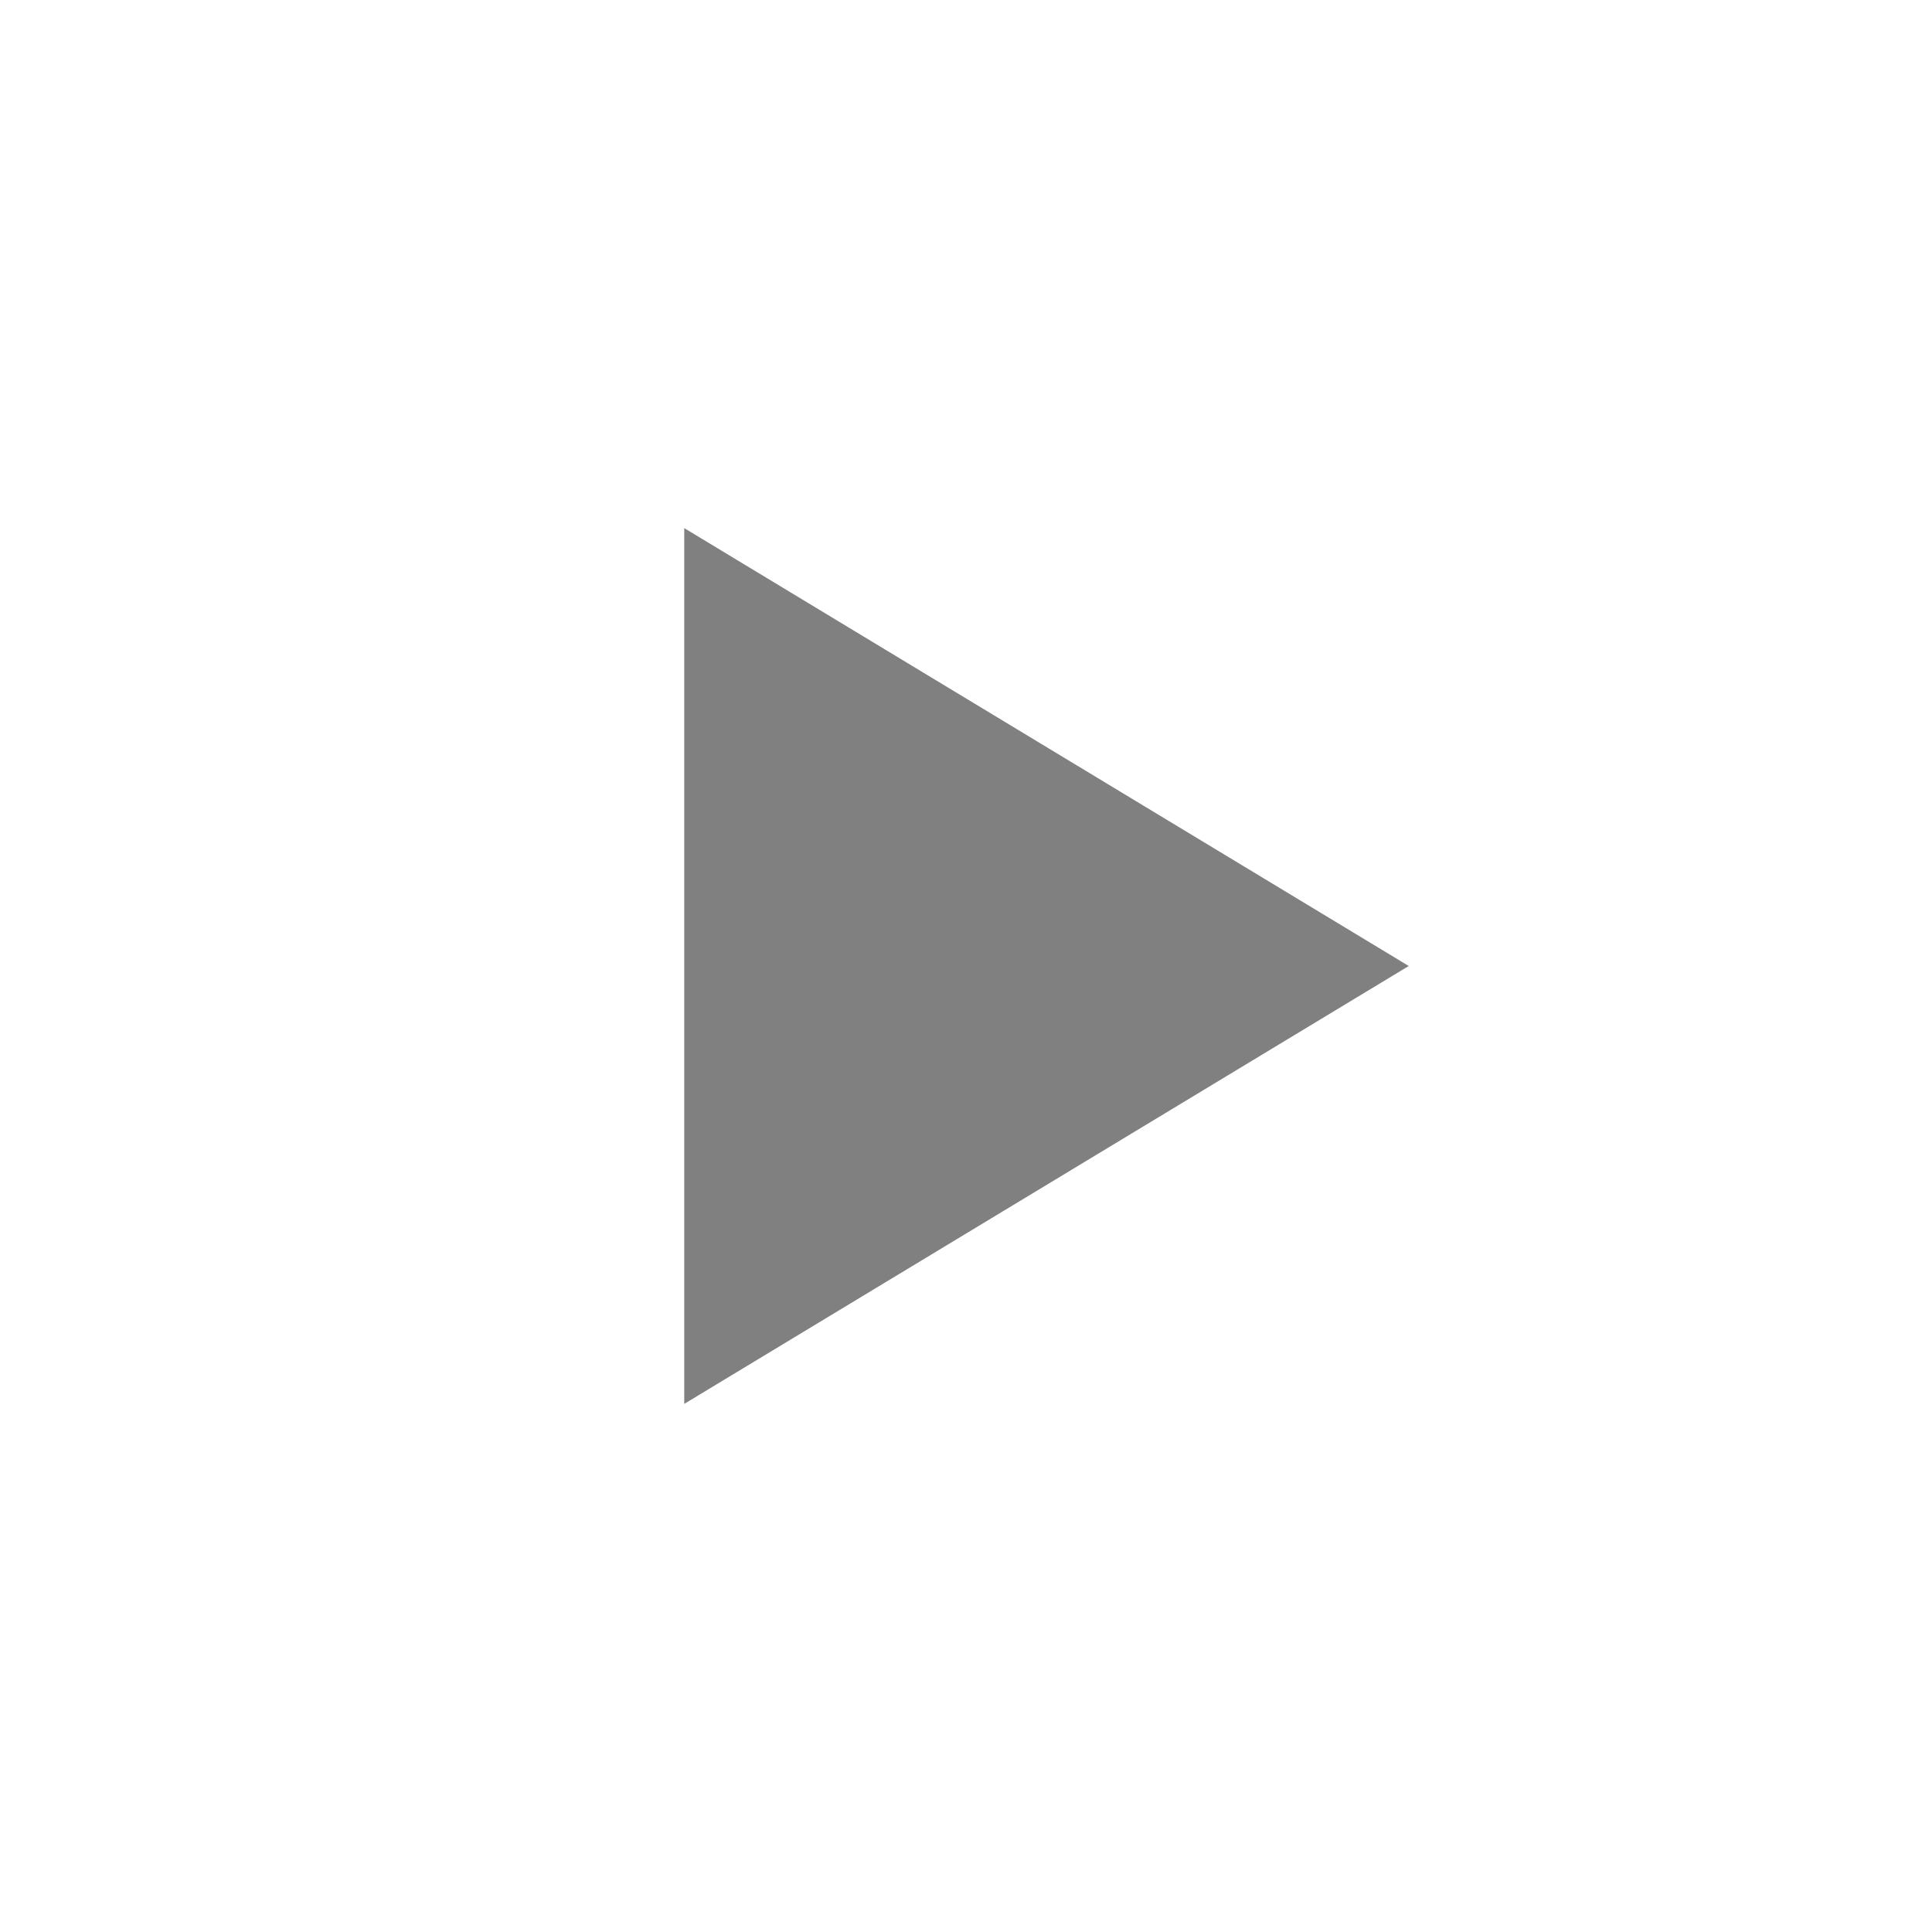
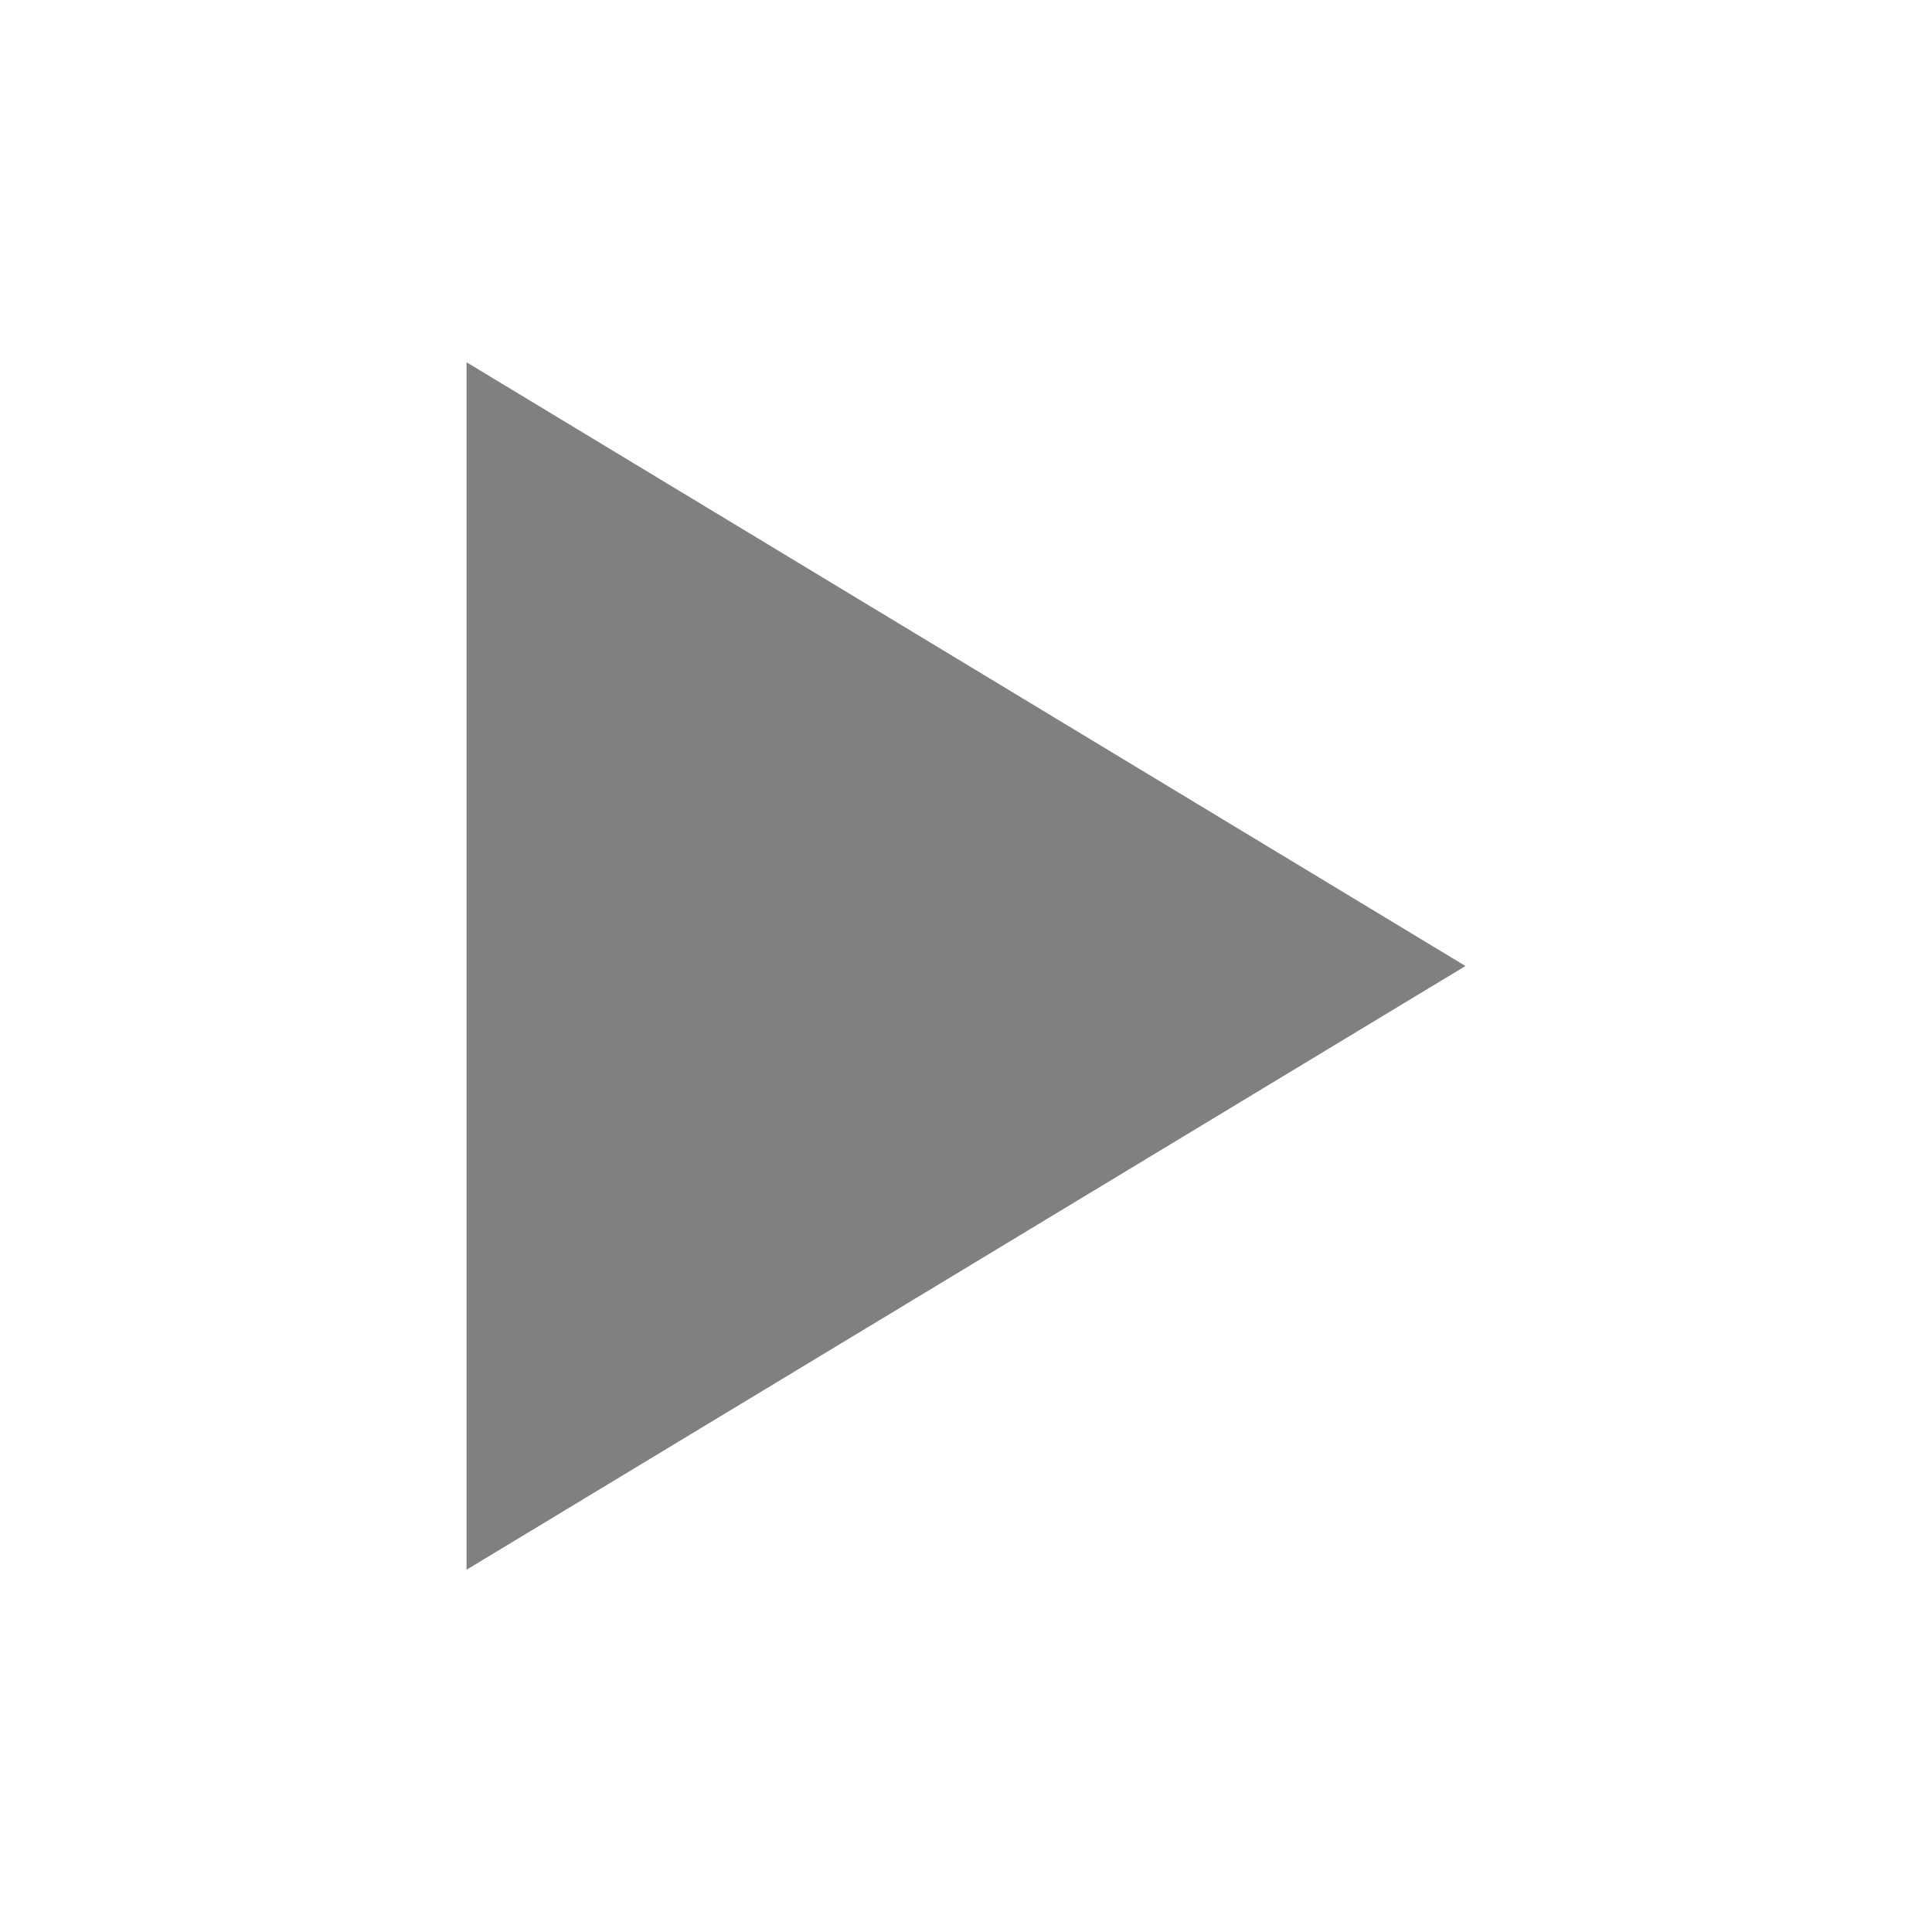
<svg xmlns="http://www.w3.org/2000/svg" version="1.1" id="Calque_1" x="0px" y="0px" viewBox="0 0 48 48" xml:space="preserve" width="48" height="48">
  <defs id="defs15" />
  <style type="text/css" id="style2">
	.st0{display:none;fill:#3D3D3D;}
	.st1{display:none;fill:#000100;}
	.st2{fill:#808080;}
</style>
  <rect x="0.5" y="19.6" class="st0" width="27.9" height="27.9" id="rect6" style="display:none;fill:#3d3d3d" />
  <path class="st1" d="M 28.9,48 H 0 V 19.1 H 28.9 Z M 1,47 H 27.9 V 20.1 H 1 Z" id="path8" style="display:none;fill:#000100" />
-   <g id="layer2" transform="translate(0,19.1)" style="display:none">
-     <rect style="display:inline;opacity:1;vector-effect:none;fill:#c6e3e0;fill-opacity:1;stroke:none;stroke-width:12.292;stroke-linecap:square;stroke-linejoin:miter;stroke-miterlimit:4;stroke-dasharray:none;stroke-dashoffset:0;stroke-opacity:1;paint-order:stroke fill markers" id="rect22" width="30" height="30" x="9" y="-10.1" />
-   </g>
  <g id="layer1" style="display:inline" transform="translate(0,19.1)">
-     <path style="fill:#808080;stroke-width:1.978;stroke:none" class="st2" d="M 17,-5.979 35,4.9 17,15.779 Z" id="path10" />
+     <path style="fill:#808080;stroke:none;stroke-width:2.727" class="st2" d="M 11.591,-10.1 36.409,4.9 11.591,19.9 Z" id="path10" />
  </g>
</svg>
